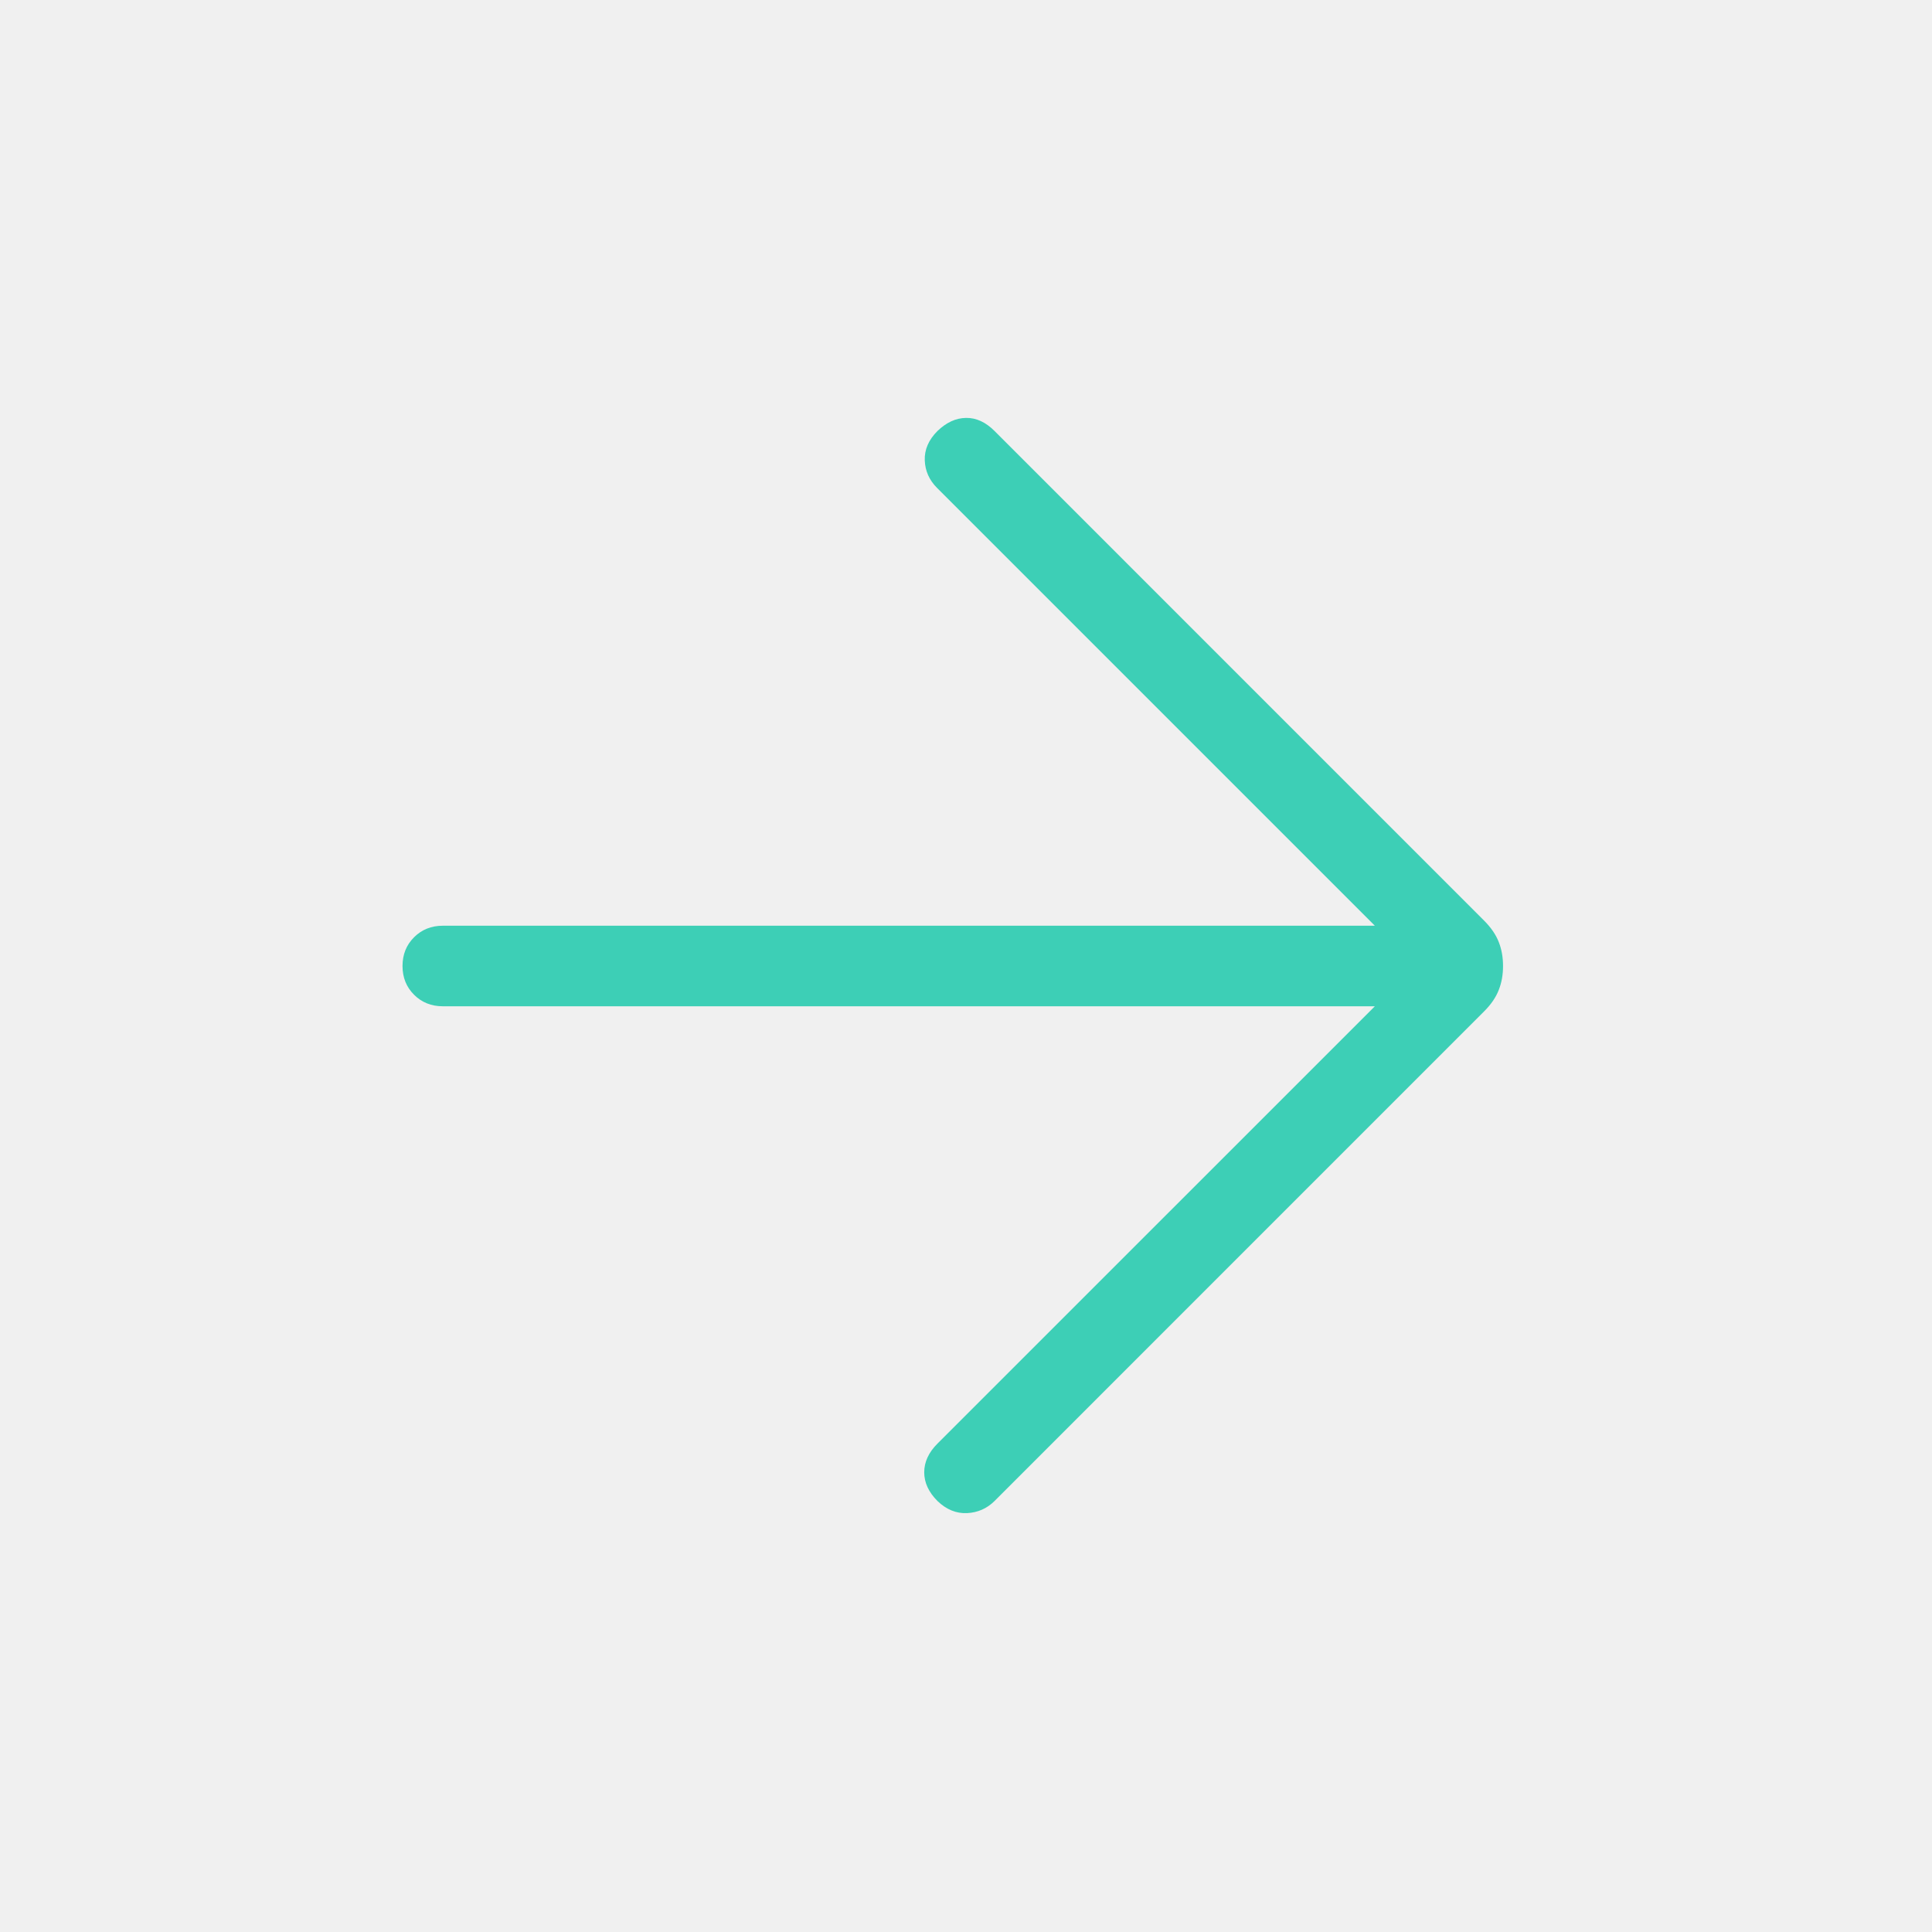
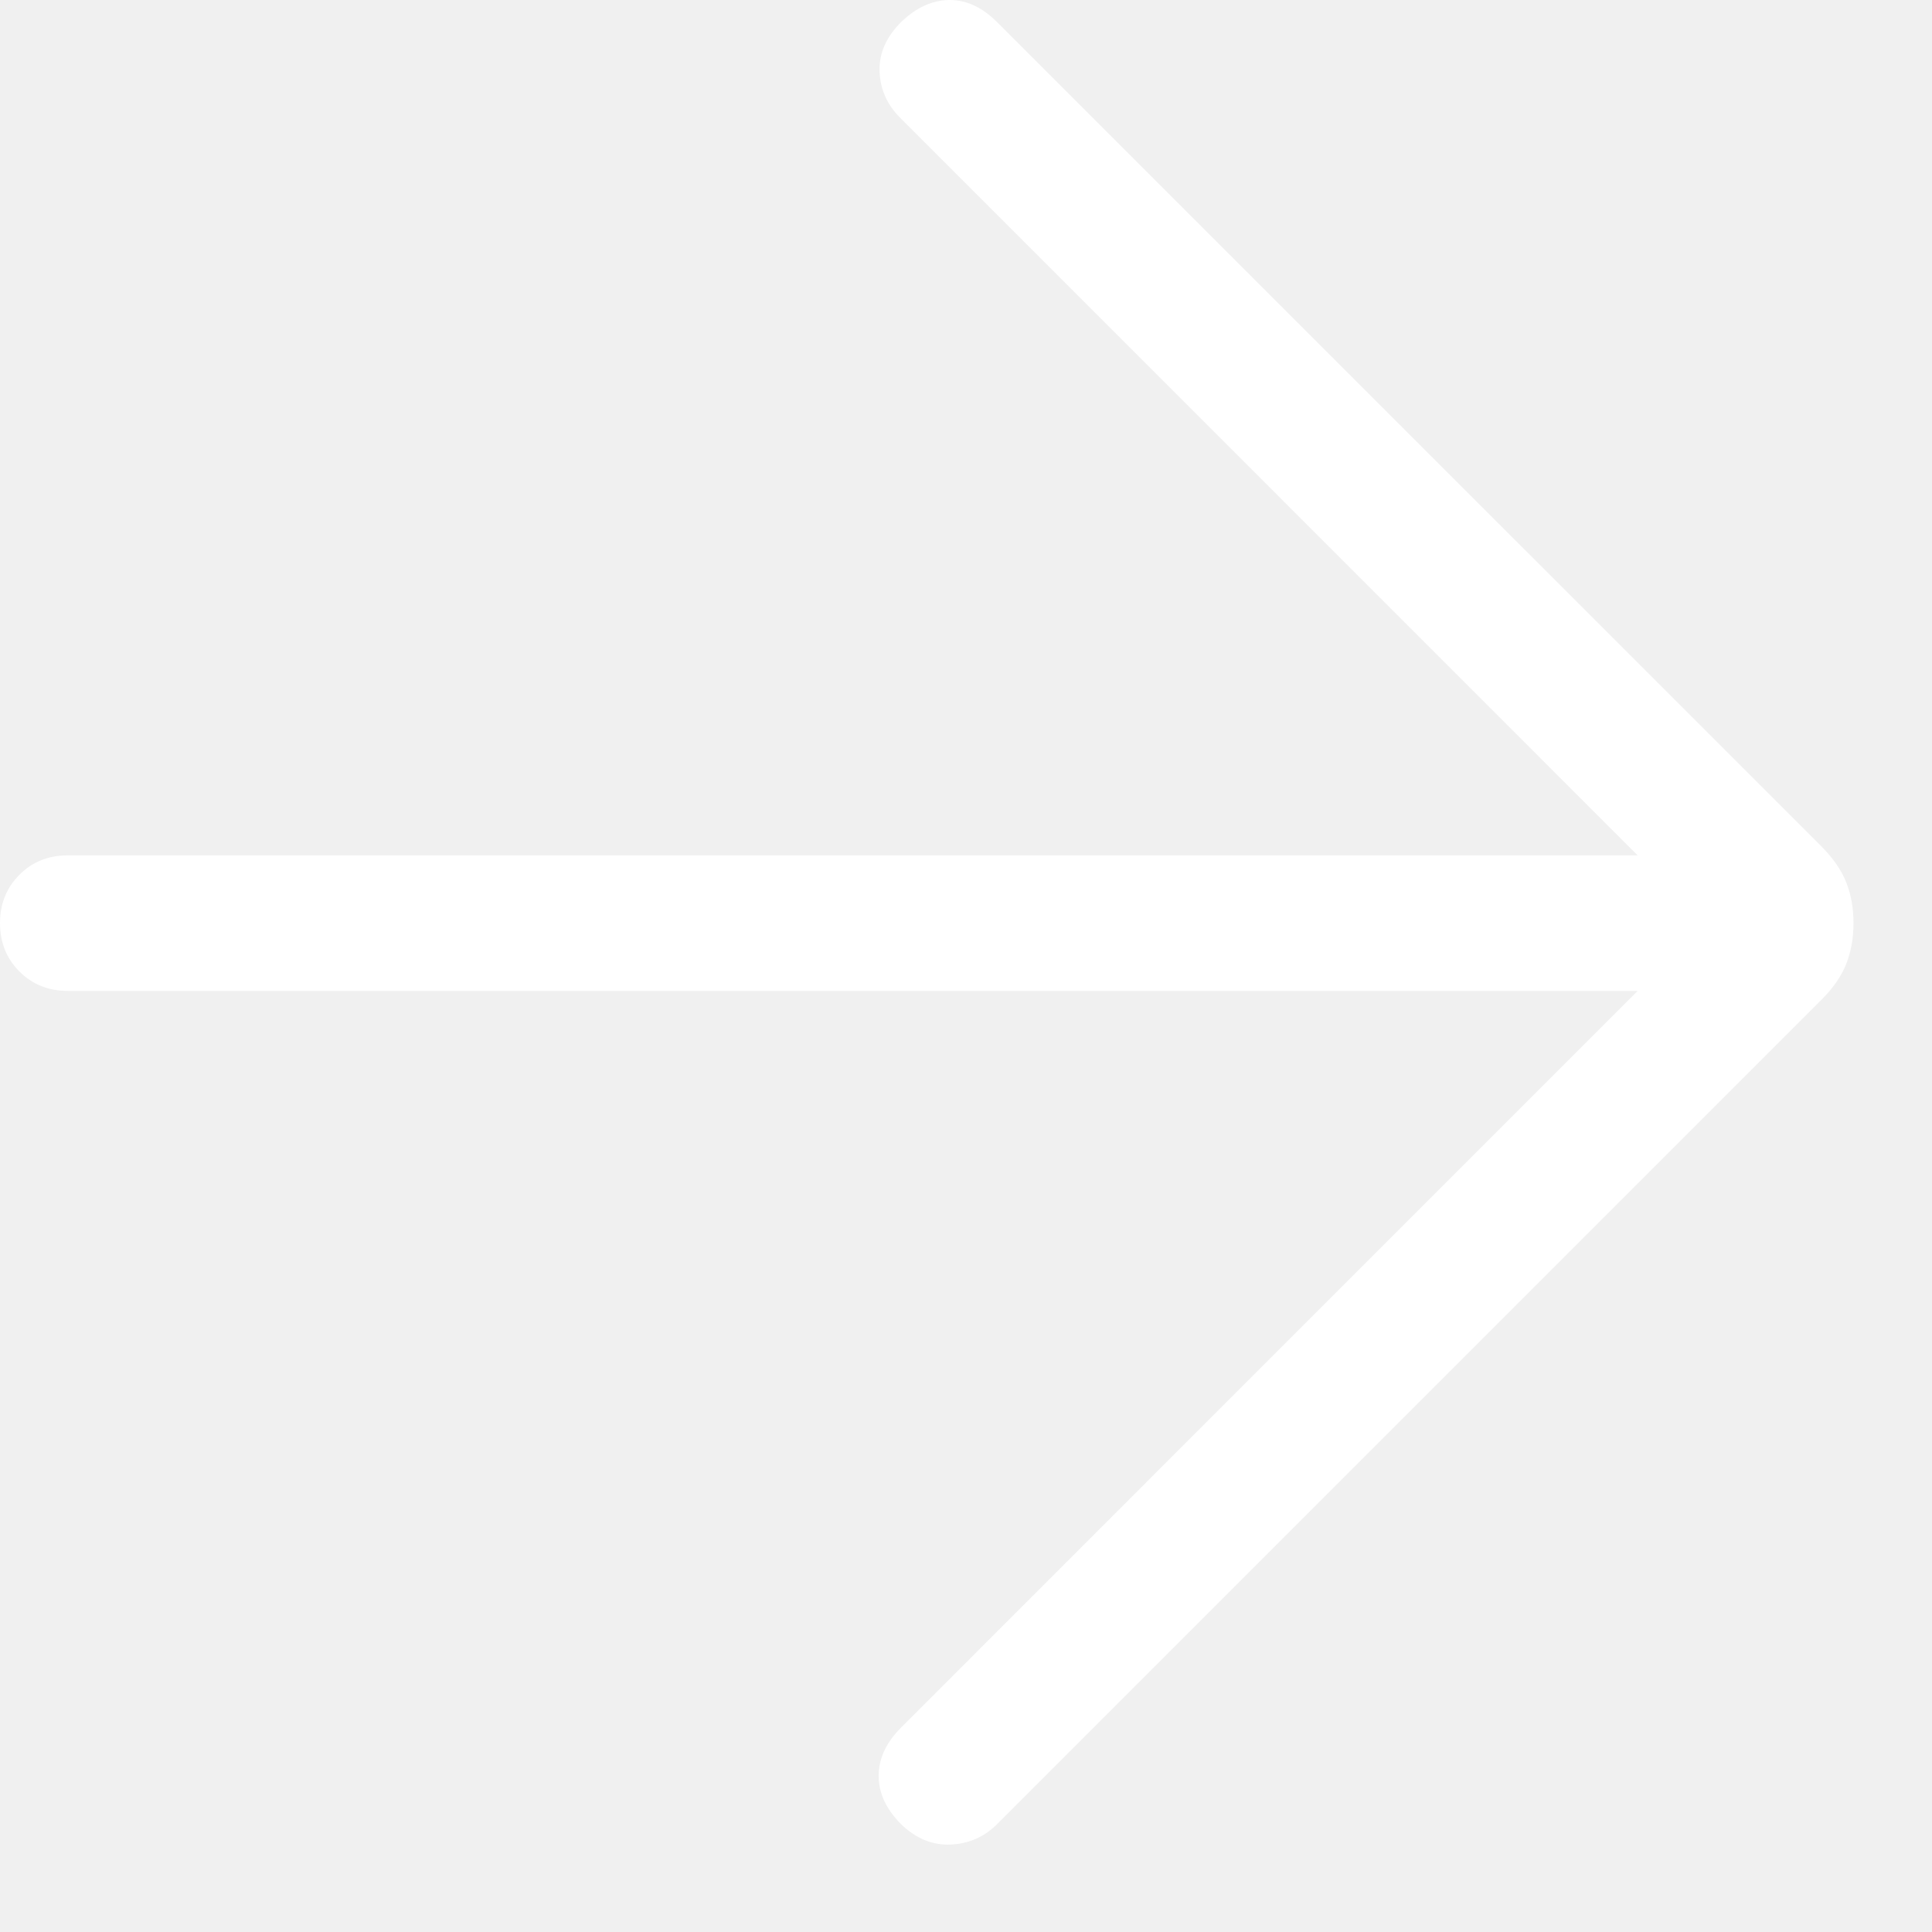
- <svg xmlns="http://www.w3.org/2000/svg" width="32" height="32" viewBox="0 0 32 32" fill="none">
-   <mask id="mask0_100733_2116" style="mask-type:alpha" maskUnits="userSpaceOnUse" x="0" y="0" width="32" height="32">
-     <rect width="32" height="32" fill="#D9D9D9" />
-   </mask>
-   <g mask="url(#mask0_100733_2116)">
-     <path d="M22.772 16.667H7.333C7.144 16.667 6.985 16.603 6.858 16.476C6.73 16.348 6.667 16.19 6.667 16C6.667 15.81 6.73 15.652 6.858 15.524C6.985 15.397 7.144 15.333 7.333 15.333H22.772L15.521 8.082C15.391 7.952 15.323 7.799 15.317 7.623C15.311 7.447 15.381 7.285 15.528 7.138C15.675 6.997 15.832 6.924 16 6.922C16.168 6.919 16.325 6.991 16.472 7.138L24.579 15.246C24.696 15.363 24.777 15.481 24.824 15.603C24.872 15.724 24.895 15.857 24.895 16C24.895 16.144 24.872 16.276 24.824 16.397C24.777 16.519 24.696 16.638 24.579 16.754L16.472 24.862C16.347 24.986 16.195 25.053 16.017 25.062C15.838 25.07 15.675 25.003 15.528 24.862C15.381 24.715 15.308 24.556 15.308 24.386C15.308 24.216 15.381 24.057 15.528 23.91L22.772 16.667Z" fill="#3DCFB6" />
-   </g>
+ <svg xmlns="http://www.w3.org/2000/svg" width="19" height="19" viewBox="0 0 19 19" fill="none">
+   <path d="M16.105 9.745H0.667C0.477 9.745 0.318 9.681 0.191 9.554C0.064 9.427 0 9.268 0 9.078C0 8.889 0.064 8.73 0.191 8.603C0.318 8.475 0.477 8.412 0.667 8.412H16.105L8.854 1.16C8.724 1.031 8.656 0.878 8.65 0.701C8.644 0.525 8.715 0.364 8.862 0.217C9.009 0.075 9.166 0.003 9.333 6.00198e-05C9.501 -0.002 9.658 0.07 9.805 0.217L17.913 8.324C18.029 8.441 18.111 8.56 18.158 8.681C18.205 8.802 18.228 8.935 18.228 9.078C18.228 9.222 18.205 9.354 18.158 9.476C18.111 9.597 18.029 9.716 17.913 9.832L9.805 17.94C9.68 18.065 9.529 18.131 9.35 18.14C9.171 18.148 9.009 18.082 8.862 17.94C8.715 17.793 8.641 17.634 8.641 17.464C8.641 17.294 8.715 17.136 8.862 16.989L16.105 9.745Z" fill="white" />
</svg>
